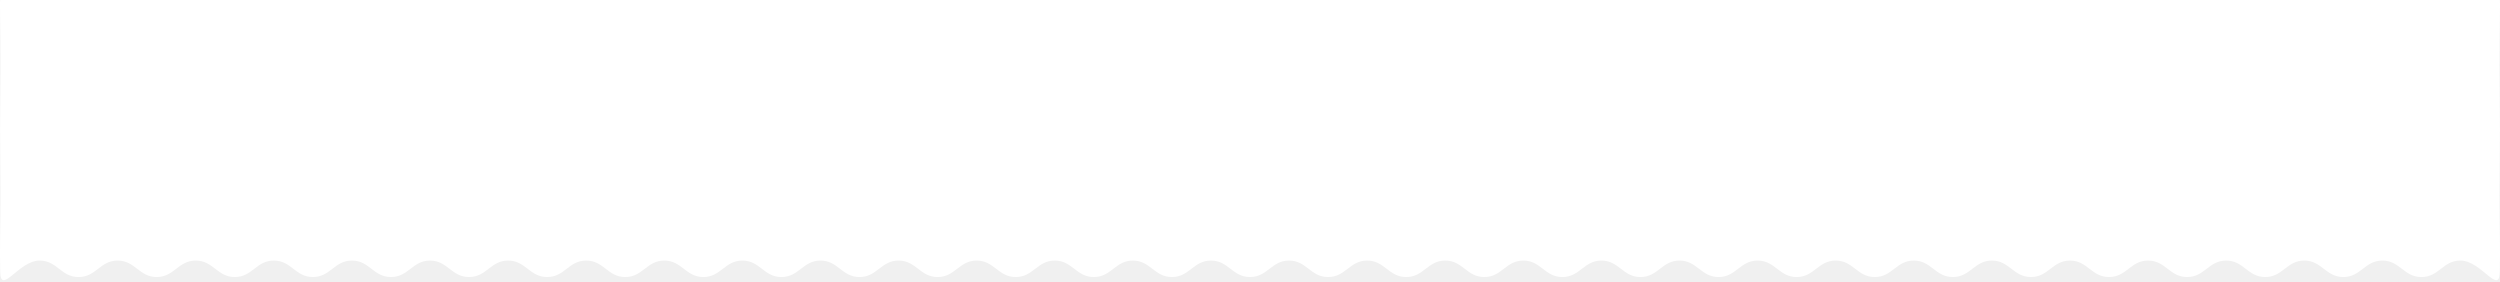
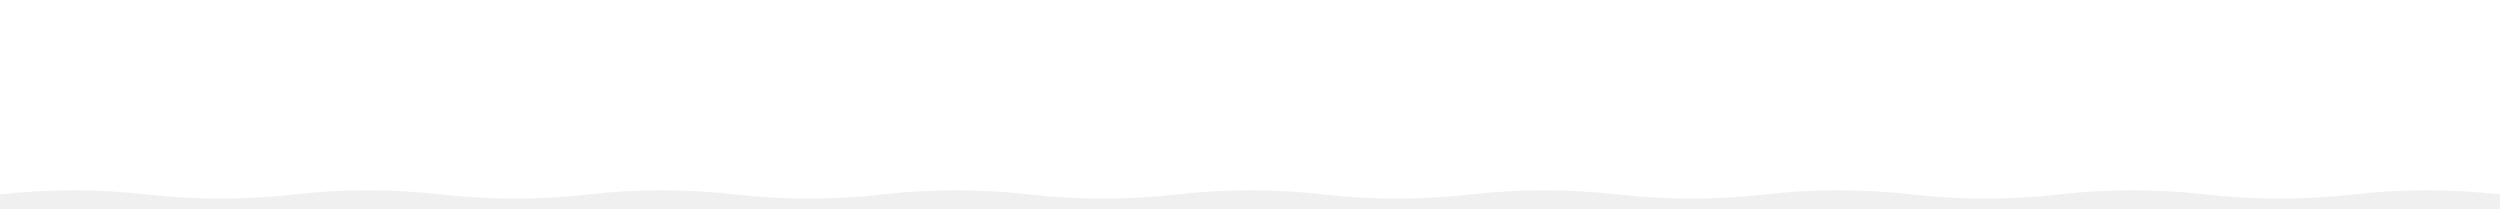
- <svg xmlns="http://www.w3.org/2000/svg" width="1441" height="162" viewBox="0 0 1441 162" fill="none" preserveAspectRatio="none">
-   <path fill-rule="evenodd" clip-rule="evenodd" d="M0.119 0C0.449 0 10.864 0 22.793 0C33.047 0 35.046 0 45.3 0C55.428 0 57.678 0 67.806 0C77.934 0 80.185 0 90.313 0C100.441 0 102.692 0 112.82 0C122.948 0 125.198 0 135.326 0C145.454 0 147.705 0 157.833 0C167.961 0 170.212 0 180.34 0C190.468 0 192.718 0 202.846 0C212.974 0 215.225 0 225.353 0C235.481 0 237.732 0 247.86 0C257.988 0 260.238 0 270.366 0C280.494 0 282.745 0 292.873 0C303.001 0 305.252 0 315.38 0C325.508 0 327.759 0 337.887 0C348.014 0 350.265 0 360.393 0C370.521 0 372.772 0 382.9 0C393.028 0 395.279 0 405.407 0C415.535 0 417.785 0 427.913 0C438.041 0 440.292 0 450.42 0C460.548 0 462.799 0 472.927 0C483.055 0 485.305 0 495.433 0C505.561 0 507.812 0 517.94 0C528.068 0 530.319 0 540.447 0C550.575 0 552.825 0 562.953 0C573.081 0 575.332 0 585.46 0C595.588 0 597.839 0 607.967 0C618.095 0 620.345 0 630.473 0C640.601 0 642.852 0 652.98 0C663.108 0 665.359 0 675.487 0C685.615 0 687.865 0 697.993 0C708.121 0 710.372 0 720.5 0C730.628 0 732.879 0 743.007 0C753.135 0 755.385 0 765.513 0C775.641 0 777.892 0 788.02 0C798.148 0 800.399 0 810.527 0C820.655 0 822.905 0 833.033 0C843.161 0 845.412 0 855.54 0C865.668 0 867.919 0 878.047 0C888.175 0 890.425 0 900.553 0C910.681 0 912.932 0 923.06 0C933.188 0 935.439 0 945.567 0C955.695 0 957.945 0 968.073 0C978.201 0 980.452 0 990.58 0C1000.71 0 1002.96 0 1013.09 0C1023.21 0 1025.47 0 1035.59 0C1045.72 0 1047.97 0 1058.1 0C1068.23 0 1070.48 0 1080.61 0C1090.73 0 1092.99 0 1103.11 0C1113.24 0 1115.49 0 1125.62 0C1135.75 0 1138 0 1148.13 0C1158.26 0 1160.51 0 1170.63 0C1180.76 0 1183.01 0 1193.14 0C1203.27 0 1205.52 0 1215.65 0C1225.78 0 1228.03 0 1238.15 0C1248.28 0 1250.53 0 1260.66 0C1270.79 0 1273.04 0 1283.17 0C1293.3 0 1295.55 0 1305.67 0C1315.8 0 1318.05 0 1328.18 0C1338.31 0 1340.56 0 1350.69 0C1360.82 0 1363.07 0 1373.19 0C1383.32 0 1385.57 0 1395.7 0C1405.96 0 1407.95 0 1418.21 0C1430.18 0 1440.56 0 1440.88 0C1441.22 0 1440.71 17.717 1440.71 37.406C1440.71 54.501 1440.95 57.904 1440.95 75C1440.95 92.095 1440.71 95.499 1440.71 112.594C1440.71 132.282 1441.22 142.427 1440.88 156.719C1440.56 170.468 1430.18 150.188 1418.21 150.188C1407.95 150.188 1405.96 159.686 1395.7 159.686C1385.57 159.686 1383.32 150.188 1373.19 150.188C1363.07 150.188 1360.82 159.686 1350.69 159.686C1340.56 159.686 1338.31 150.188 1328.18 150.188C1318.05 150.188 1315.8 159.686 1305.67 159.686C1295.55 159.686 1293.3 150.188 1283.17 150.188C1273.04 150.188 1270.79 159.686 1260.66 159.686C1250.53 159.686 1248.28 150.188 1238.15 150.188C1228.03 150.188 1225.78 159.686 1215.65 159.686C1205.52 159.686 1203.27 150.188 1193.14 150.188C1183.01 150.188 1180.76 159.686 1170.63 159.686C1160.51 159.686 1158.26 150.188 1148.13 150.188C1138 150.188 1135.75 159.686 1125.62 159.686C1115.49 159.686 1113.24 150.188 1103.11 150.188C1092.99 150.188 1090.73 159.686 1080.61 159.686C1070.48 159.686 1068.23 150.188 1058.1 150.188C1047.97 150.188 1045.72 159.686 1035.59 159.686C1025.47 159.686 1023.21 150.188 1013.09 150.188C1002.96 150.188 1000.71 159.686 990.58 159.686C980.452 159.686 978.201 150.188 968.073 150.188C957.945 150.188 955.695 159.686 945.567 159.686C935.439 159.686 933.188 150.188 923.06 150.188C912.932 150.188 910.681 159.686 900.553 159.686C890.425 159.686 888.175 150.188 878.047 150.188C867.919 150.188 865.668 159.686 855.54 159.686C845.412 159.686 843.161 150.188 833.033 150.188C822.905 150.188 820.655 159.686 810.527 159.686C800.399 159.686 798.148 150.188 788.02 150.188C777.892 150.188 775.641 159.686 765.513 159.686C755.385 159.686 753.135 150.188 743.007 150.188C732.879 150.188 730.628 159.686 720.5 159.686C710.372 159.686 708.121 150.188 697.993 150.188C687.865 150.188 685.615 159.686 675.487 159.686C665.359 159.686 663.108 150.188 652.98 150.188C642.852 150.188 640.601 159.686 630.473 159.686C620.345 159.686 618.095 150.188 607.967 150.188C597.839 150.188 595.588 159.686 585.46 159.686C575.332 159.686 573.081 150.188 562.953 150.188C552.825 150.188 550.575 159.686 540.447 159.686C530.319 159.686 528.068 150.188 517.94 150.188C507.812 150.188 505.561 159.686 495.433 159.686C485.305 159.686 483.055 150.188 472.927 150.188C462.799 150.188 460.548 159.686 450.42 159.686C440.292 159.686 438.041 150.188 427.913 150.188C417.785 150.188 415.535 159.686 405.407 159.686C395.279 159.686 393.028 150.188 382.9 150.188C372.772 150.188 370.521 159.686 360.393 159.686C350.265 159.686 348.014 150.188 337.887 150.188C327.759 150.188 325.508 159.686 315.38 159.686C305.252 159.686 303.001 150.188 292.873 150.188C282.745 150.188 280.494 159.686 270.366 159.686C260.238 159.686 257.988 150.188 247.86 150.188C237.732 150.188 235.481 159.686 225.353 159.686C215.225 159.686 212.974 150.188 202.846 150.188C192.718 150.188 190.468 159.686 180.34 159.686C170.212 159.686 167.961 150.188 157.833 150.188C147.705 150.188 145.454 159.686 135.326 159.686C125.198 159.686 122.948 150.188 112.82 150.188C102.692 150.188 100.441 159.686 90.313 159.686C80.185 159.686 77.934 150.188 67.806 150.188C57.678 150.188 55.428 159.686 45.3 159.686C35.042 159.686 33.051 150.188 22.793 150.188C10.824 150.188 0.439 170.468 0.115 156.719C-0.221 142.427 0.286 132.282 0.286 112.594C0.286 95.499 0.05 92.095 0.05 75C0.05 57.898 0.286 54.508 0.286 37.406C0.286 17.646 -0.219 0 0.119 0Z" fill="white" />
+ <svg xmlns="http://www.w3.org/2000/svg" preserveAspectRatio="none" width="1440" height="120" viewBox="0 0 1440 120" fill="none">
+   <path fill-rule="evenodd" clip-rule="evenodd" d="M 0.000 0.000 L 1440.000 0.000 L 1440.000 112.000 C 1411.765 108.800, 1383.529 108.800, 1355.294 112.000 C 1327.059 115.200, 1298.824 115.200, 1270.588 112.000 C 1242.353 108.800, 1214.118 108.800, 1185.882 112.000 C 1157.647 115.200, 1129.412 115.200, 1101.176 112.000 C 1072.941 108.800, 1044.706 108.800, 1016.471 112.000 C 988.235 115.200, 960.000 115.200, 931.765 112.000 C 903.529 108.800, 875.294 108.800, 847.059 112.000 C 818.824 115.200, 790.588 115.200, 762.353 112.000 C 734.118 108.800, 705.882 108.800, 677.647 112.000 C 649.412 115.200, 621.176 115.200, 592.941 112.000 C 564.706 108.800, 536.471 108.800, 508.235 112.000 C 480.000 115.200, 451.765 115.200, 423.529 112.000 C 395.294 108.800, 367.059 108.800, 338.824 112.000 C 310.588 115.200, 282.353 115.200, 254.118 112.000 C 225.882 108.800, 197.647 108.800, 169.412 112.000 C 141.176 115.200, 112.941 115.200, 84.706 112.000 C 56.471 108.800, 28.235 108.800, 0.000 112.000 L 0.000 0.000 Z" fill="white" />
</svg>
